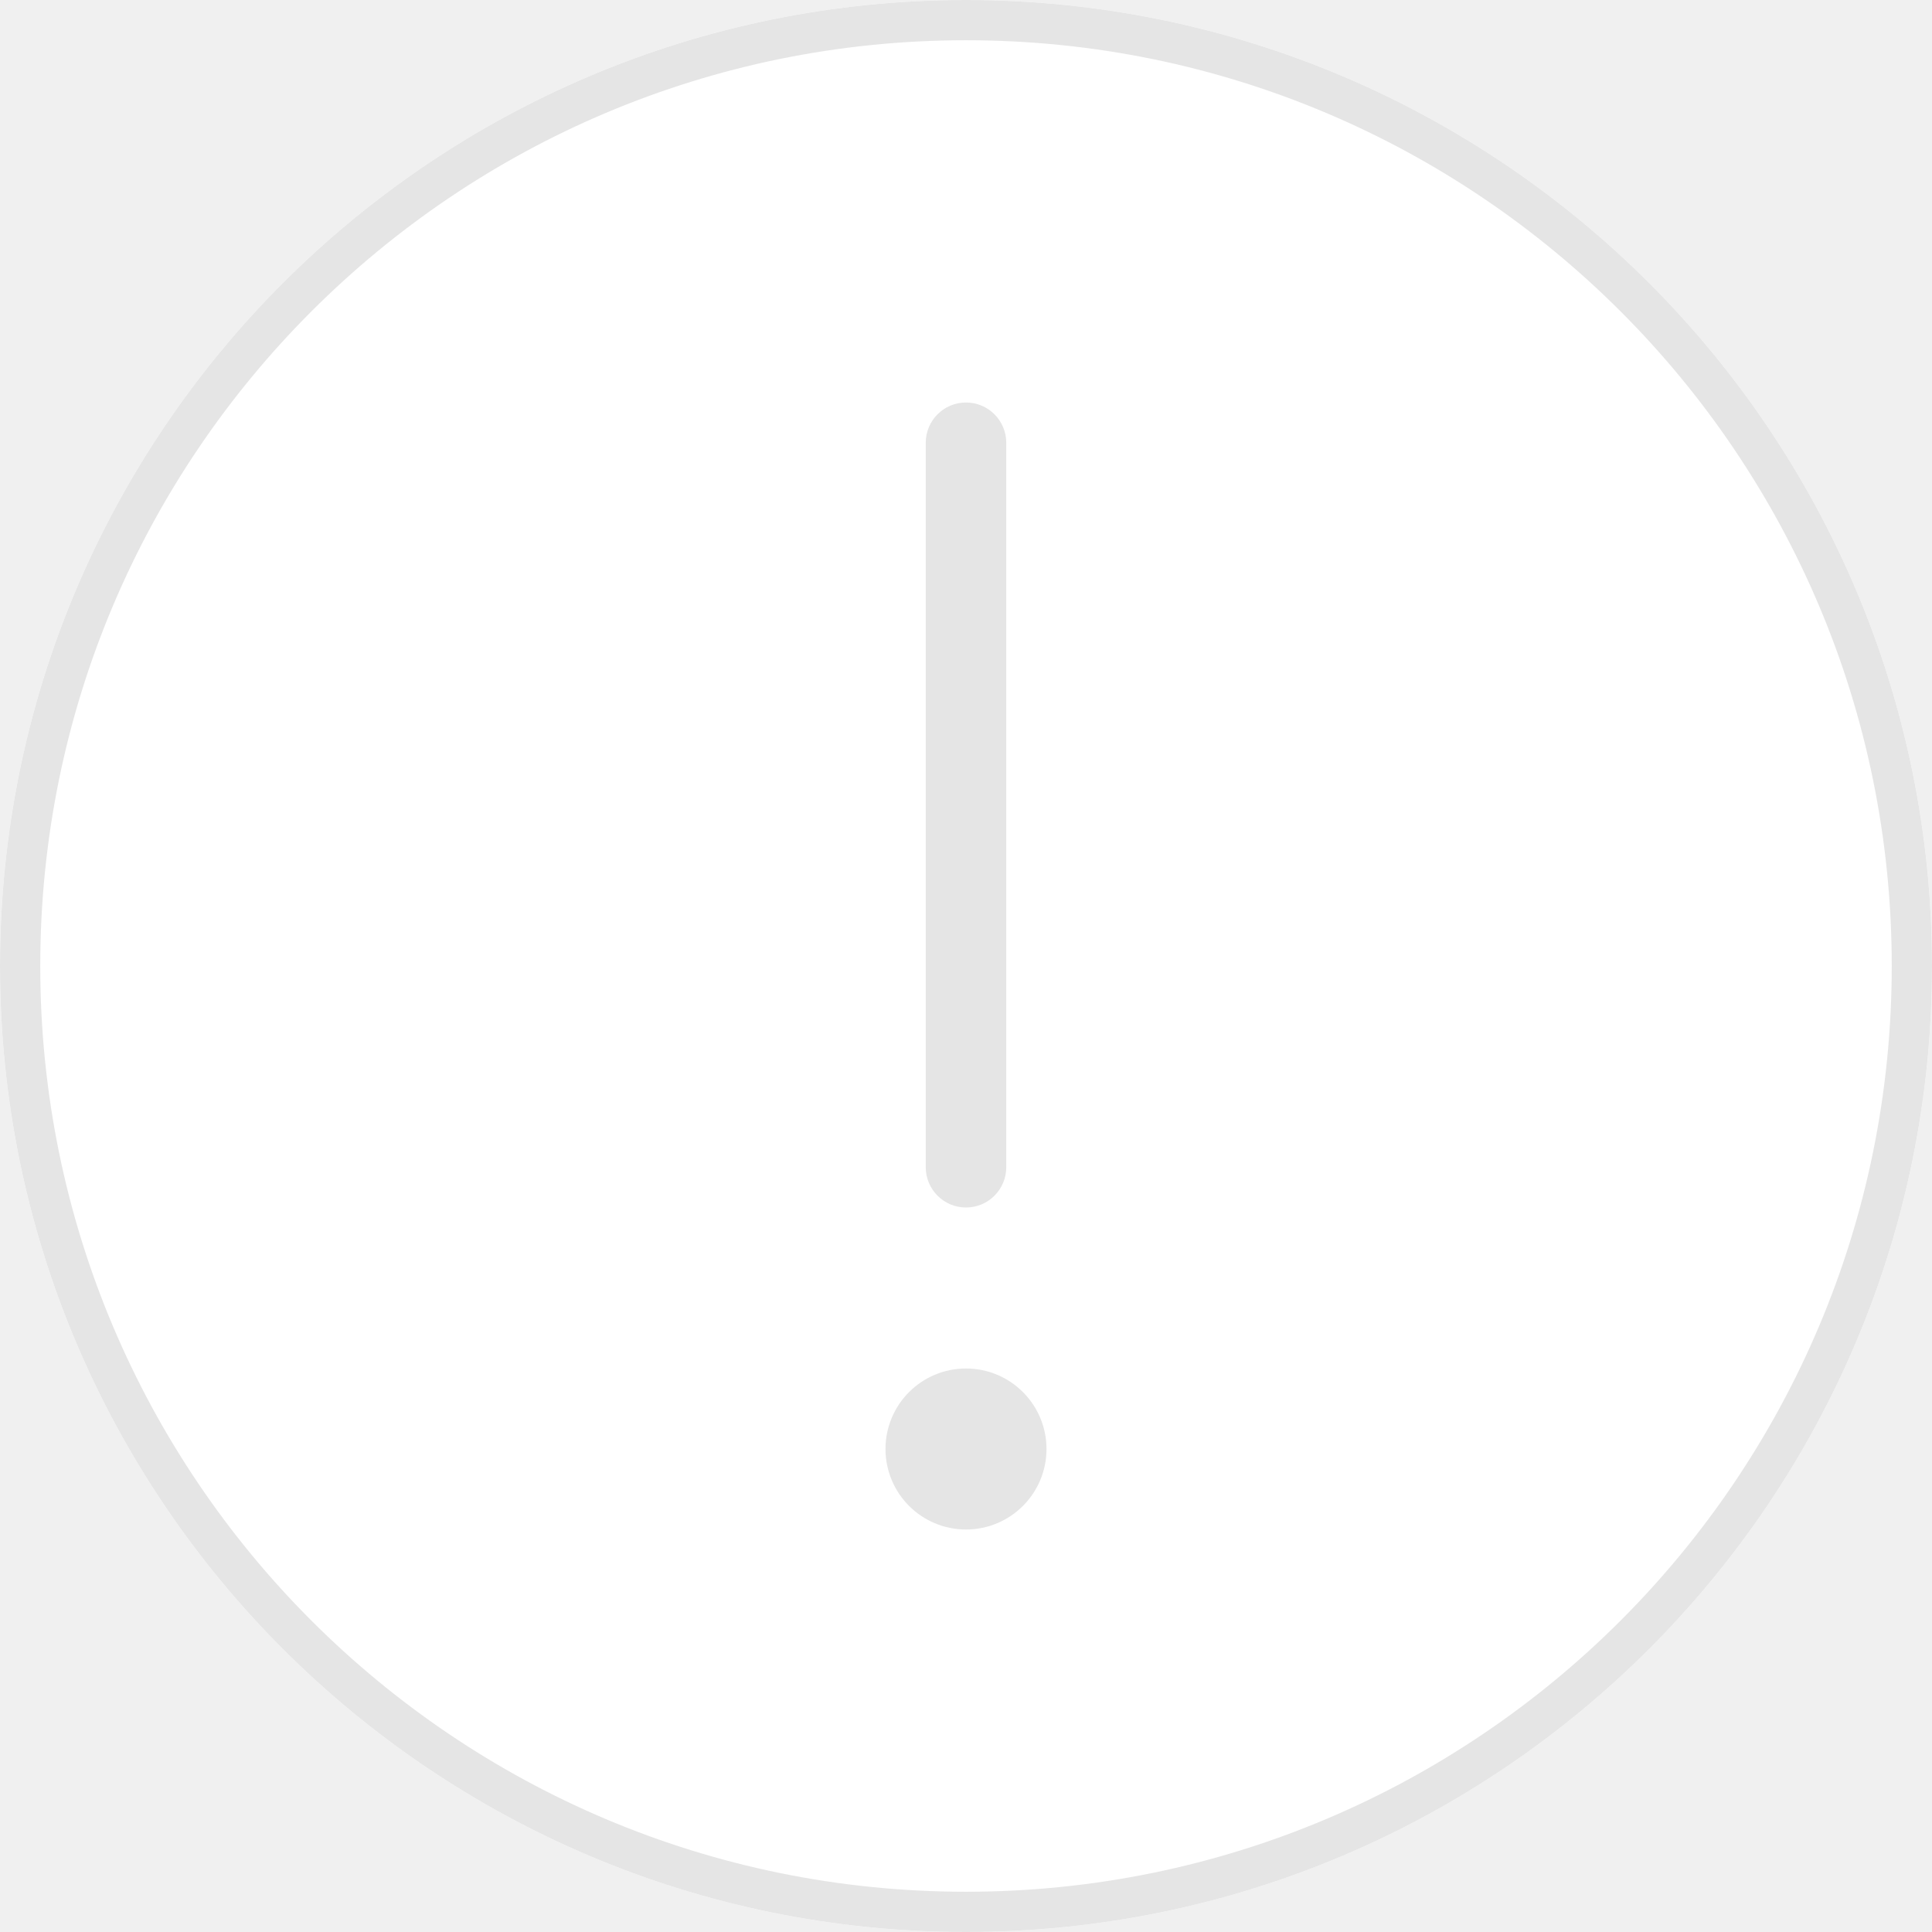
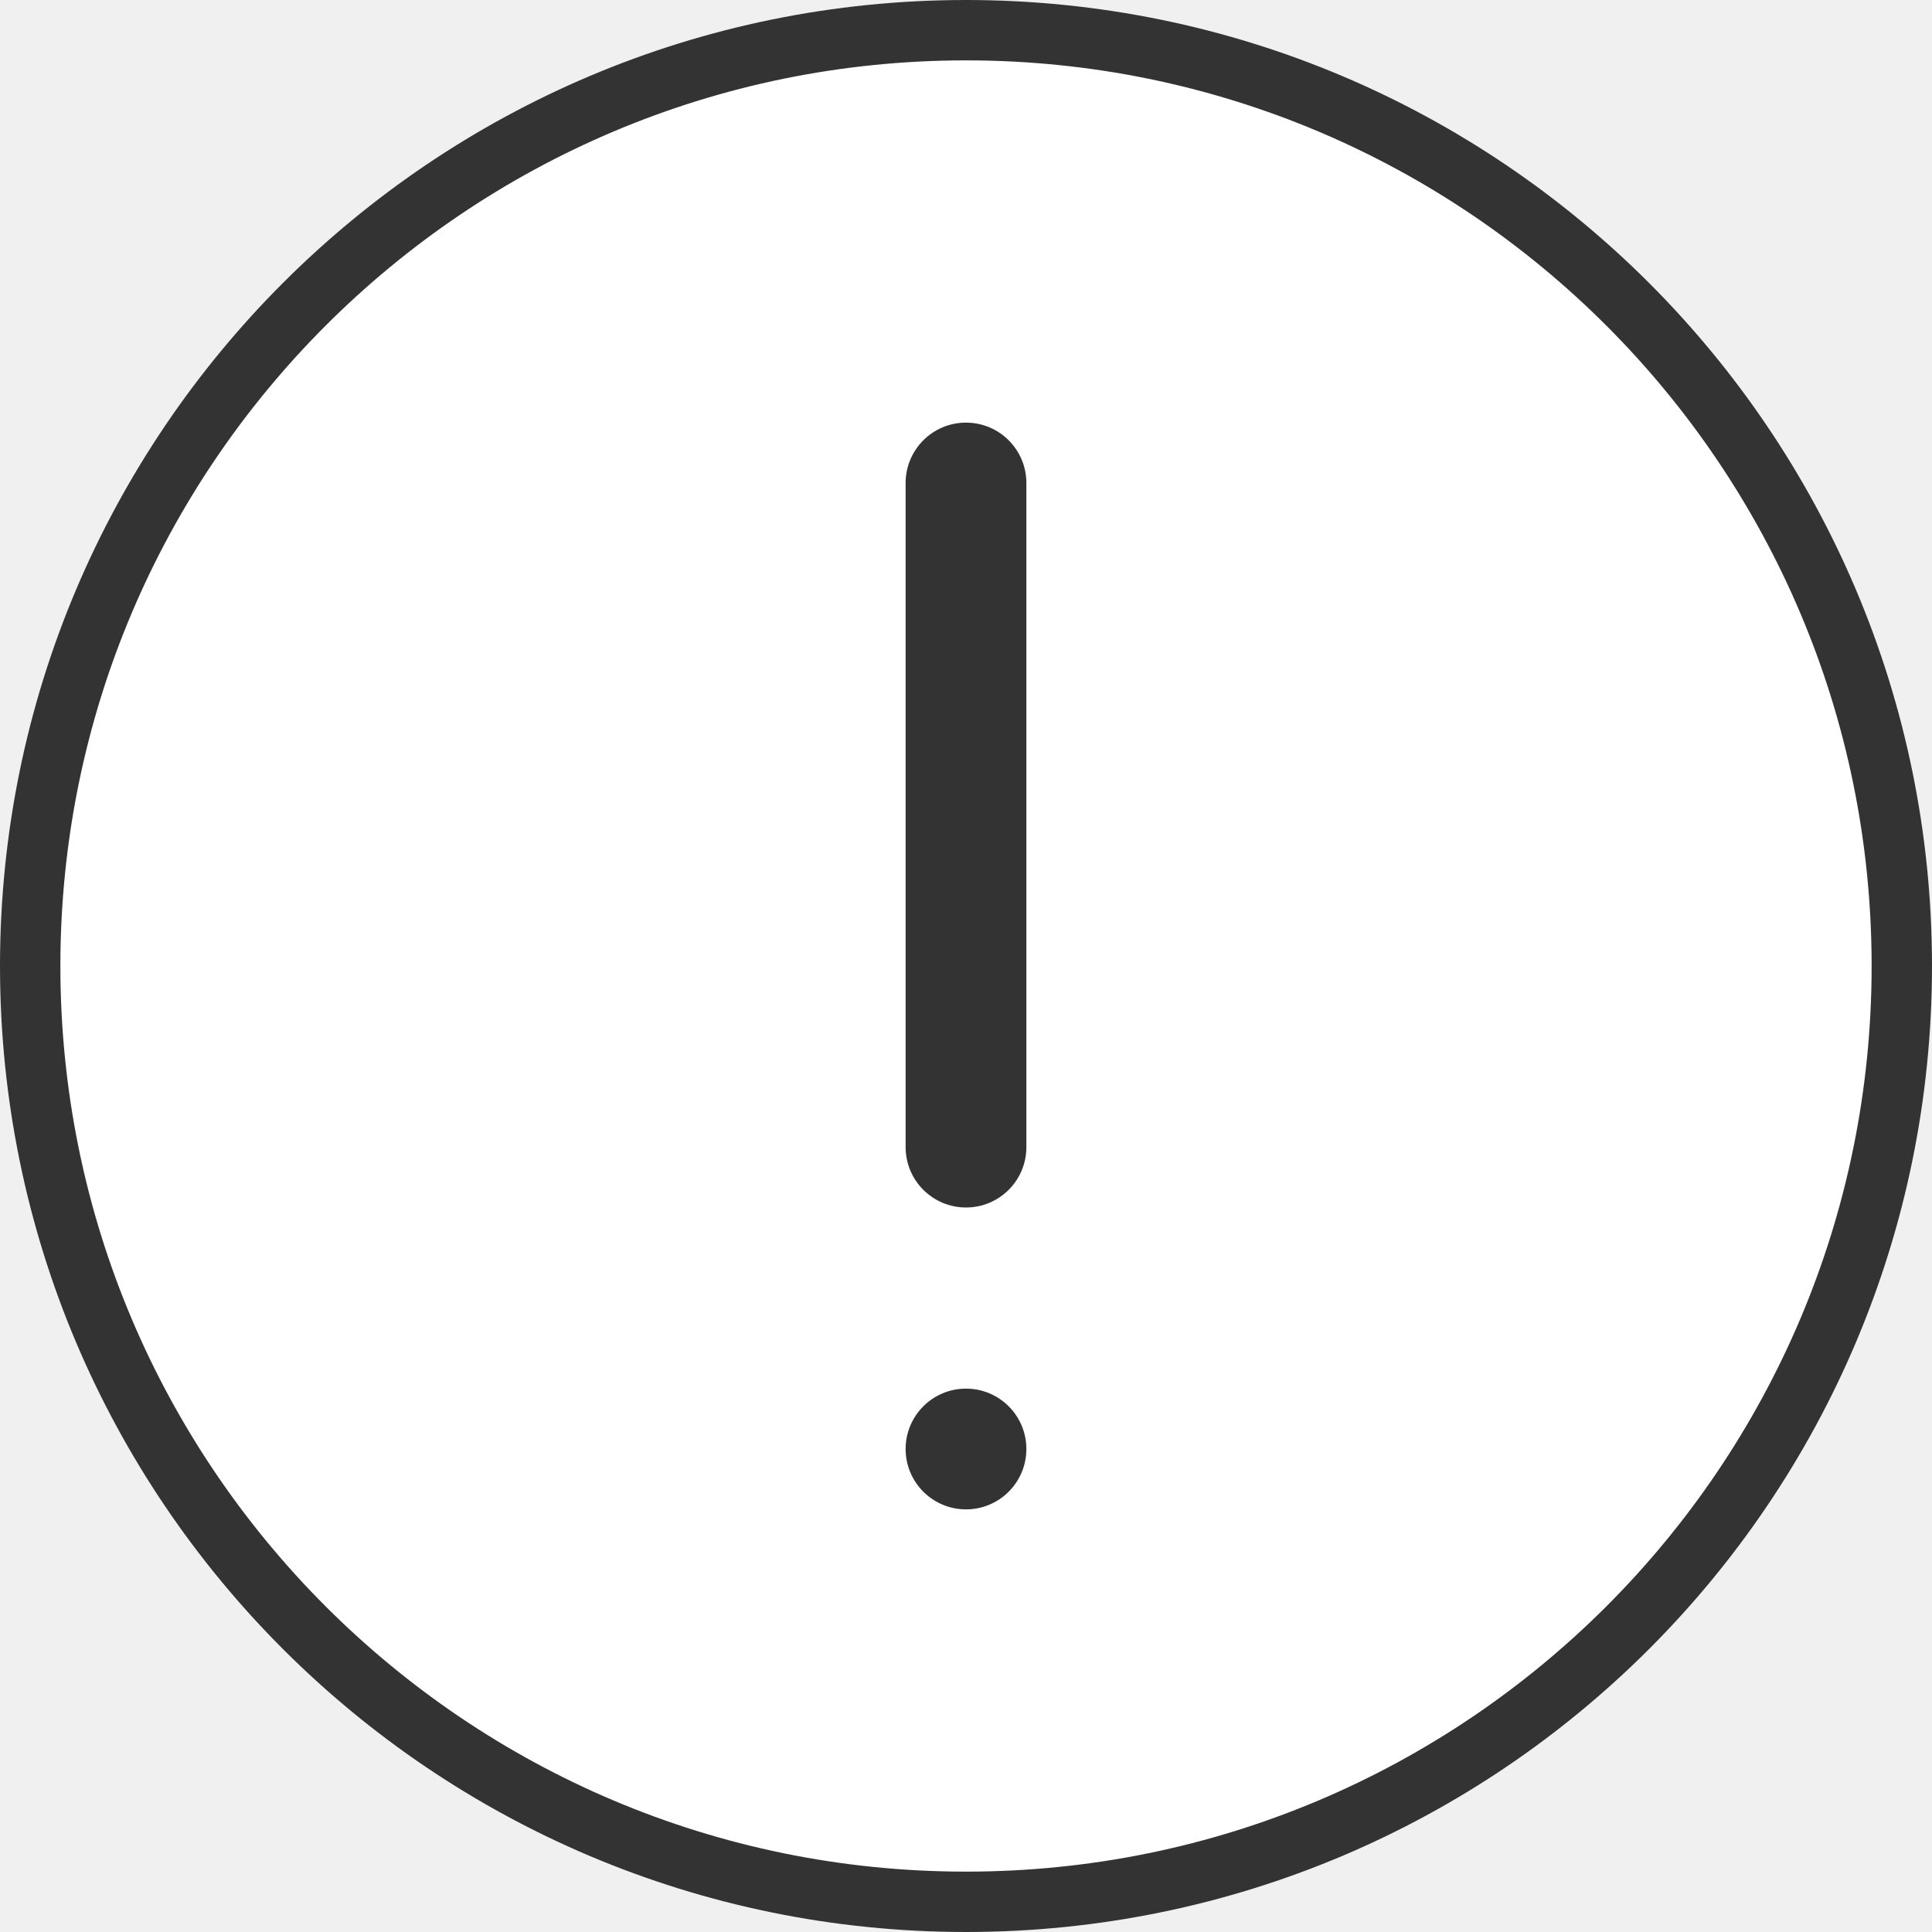
- <svg xmlns="http://www.w3.org/2000/svg" width="48" height="48" viewBox="0 0 48 48">
-   <path data-name="사각형 16275" style="opacity:.2;fill:none" d="M0 0h48v48H0z" />
-   <g data-name="타원 528" style="fill:#fff;stroke:#e5e5e5">
-     <circle cx="24" cy="24" r="24" style="stroke:none" />
-     <circle cx="24" cy="24" r="23.5" style="fill:none" />
+ <svg xmlns="http://www.w3.org/2000/svg" width="32" height="32" viewBox="0 0 32 32">
+   <path data-name="사각형 16275" style="opacity:.2;fill:none" d="M0 0h32v32H0z" />
+   <g data-name="타원 528" style="fill:#fff;stroke:#333">
+     <circle cx="16" cy="16" r="16" style="stroke:none" />
+     <circle cx="16" cy="16" r="15.5" style="fill:none" />
  </g>
-   <g data-name="그룹 103579" transform="translate(-156 -1011)">
-     <rect data-name="사각형 16296" width="2" height="20" rx="1" transform="translate(179 1021)" style="fill:#e5e5e5" />
-     <circle data-name="타원 529" cx="2" cy="2" r="2" transform="translate(178 1045)" style="fill:#e5e5e5" />
+   <g data-name="그룹 103579" transform="translate(14.667 6.667)">
+     <rect data-name="사각형 16296" width="2" height="13" rx="1" transform="translate(.333 .333)" style="fill:#333" />
+     <circle data-name="타원 529" cx="1" cy="1" r="1" transform="translate(.333 16.333)" style="fill:#333" />
  </g>
</svg>
